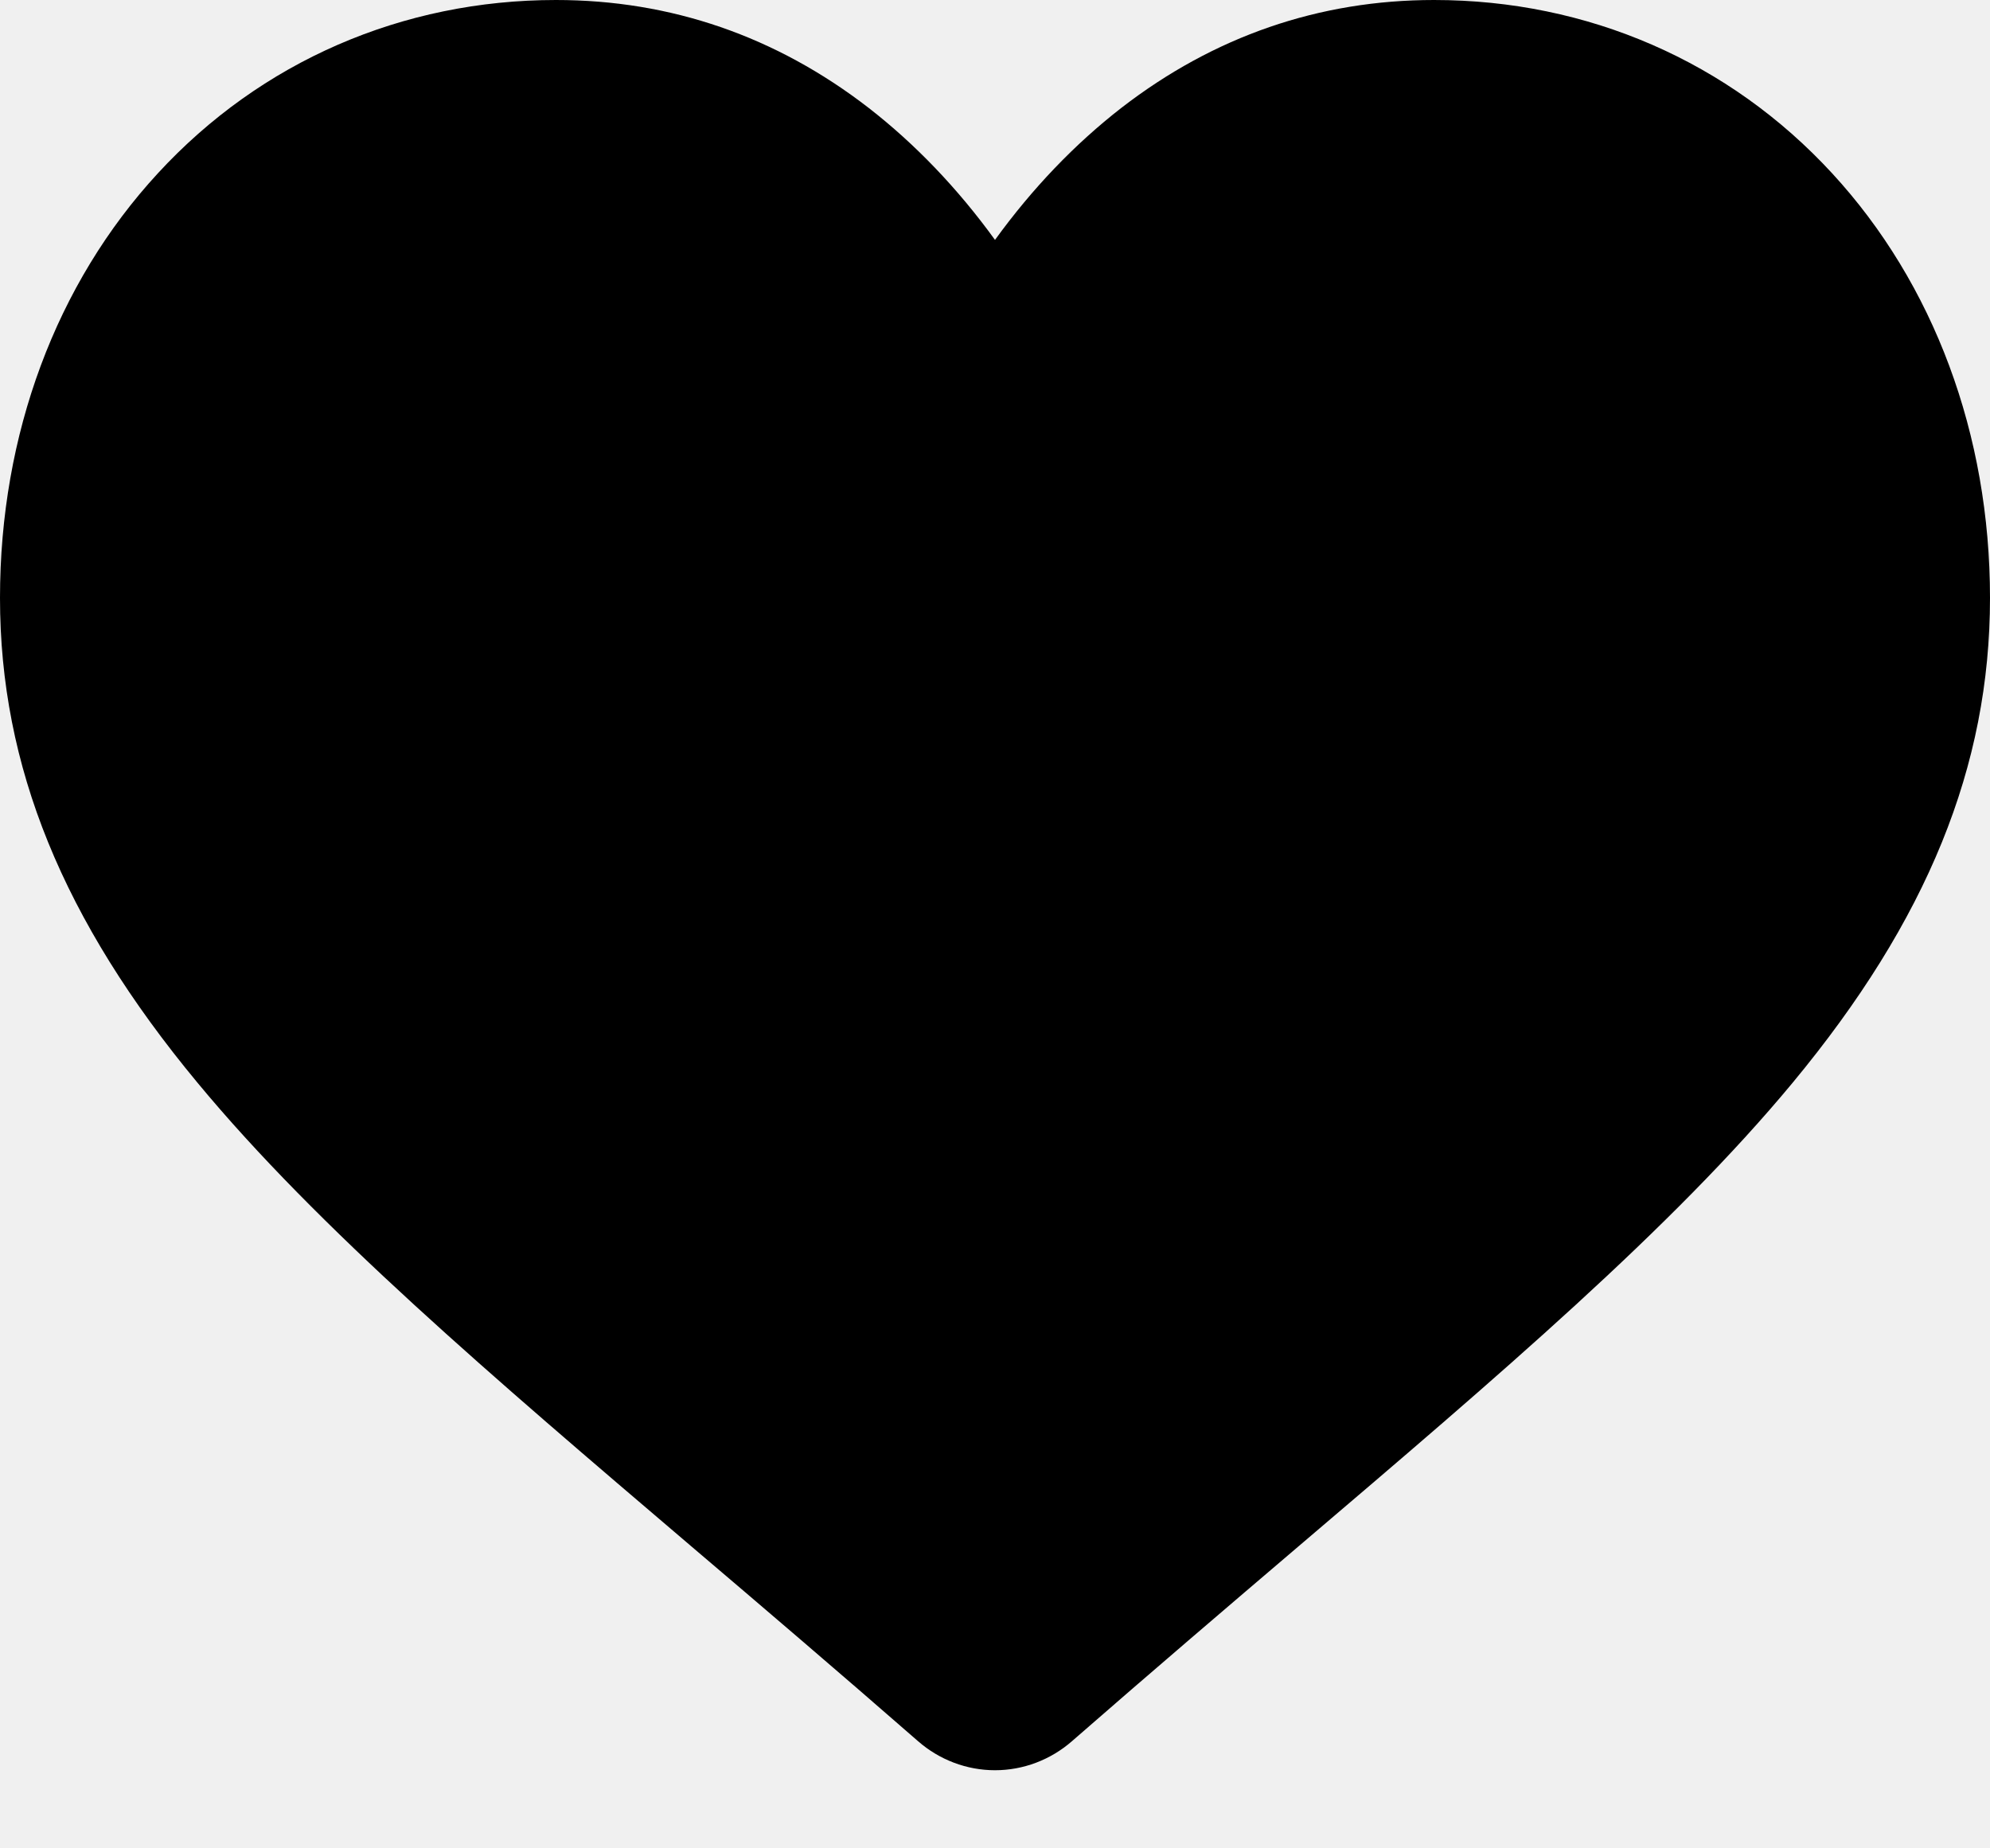
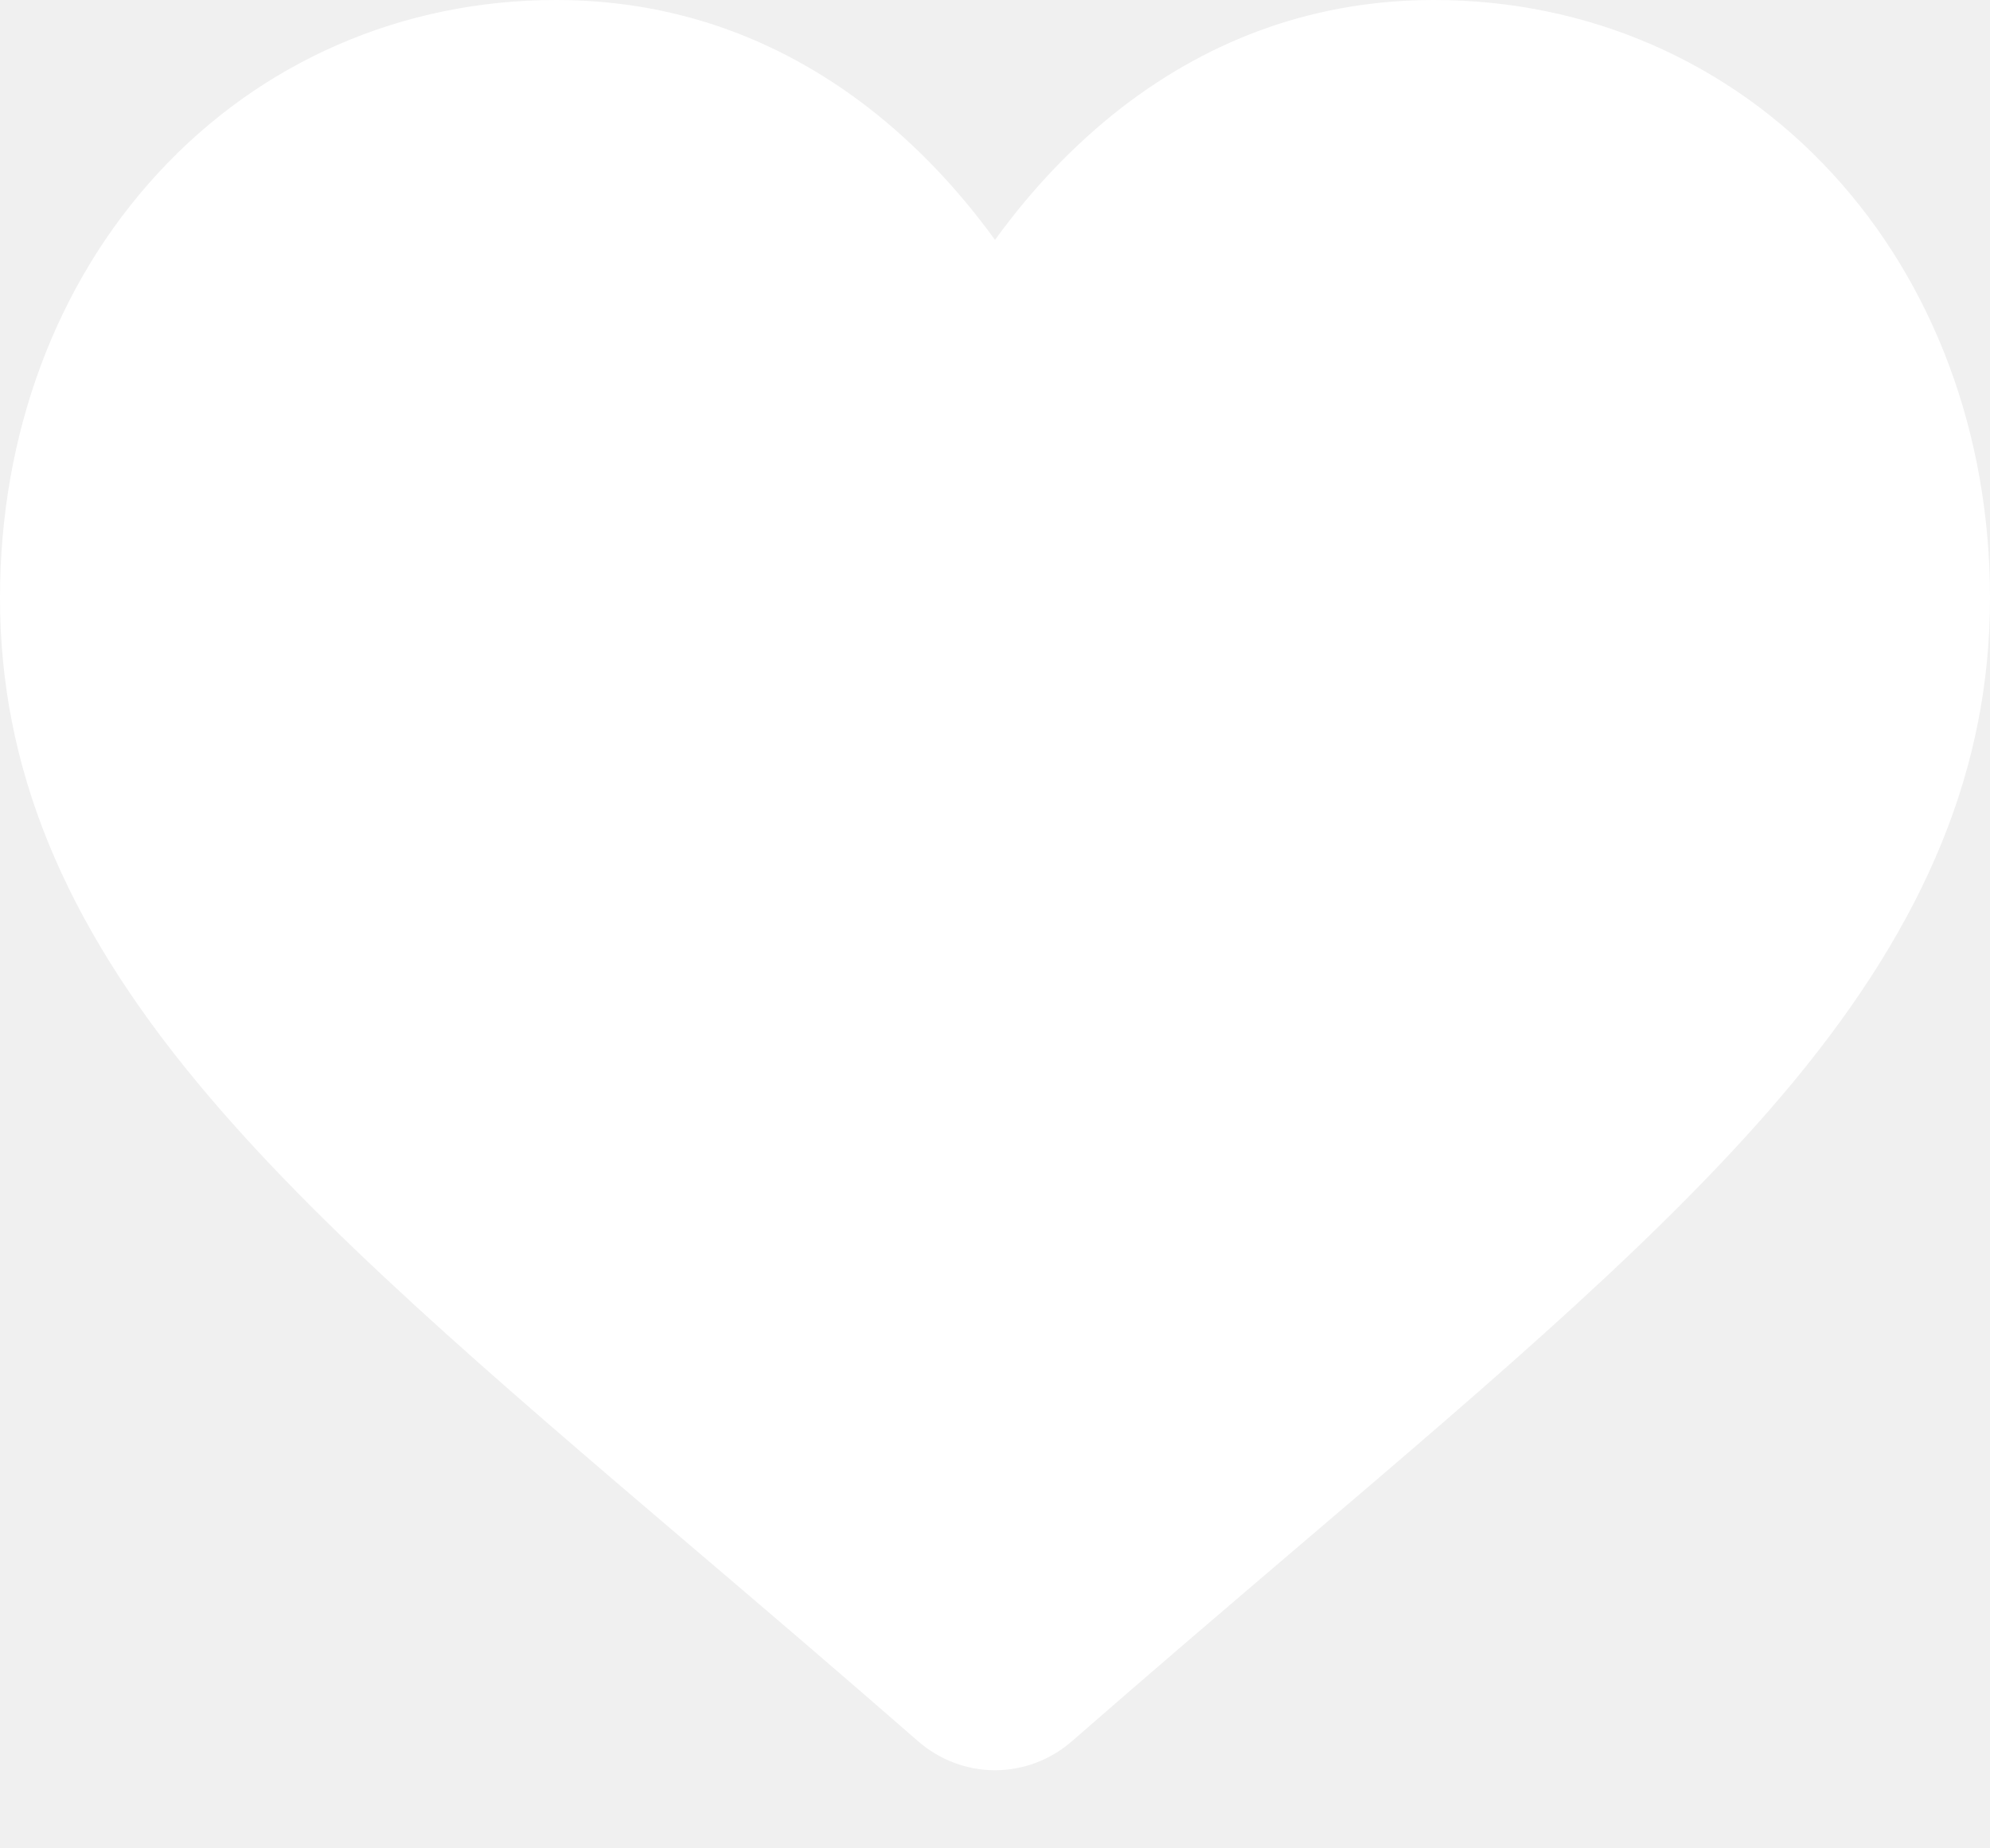
- <svg xmlns="http://www.w3.org/2000/svg" width="14" height="13" viewBox="0 0 14 13" fill="black">
+ <svg xmlns="http://www.w3.org/2000/svg" width="14" height="13" viewBox="0 0 14 13" fill="white">
  <path d="M12.889 1.219C12.165 0.433 11.17 0 10.089 0C9.281 0 8.541 0.255 7.889 0.759C7.561 1.014 7.263 1.325 7 1.688C6.737 1.325 6.439 1.014 6.111 0.759C5.459 0.255 4.719 0 3.911 0C2.83 0 1.835 0.433 1.111 1.219C0.394 1.996 0 3.057 0 4.207C0 5.391 0.441 6.475 1.389 7.618C2.236 8.641 3.454 9.679 4.864 10.881C5.346 11.291 5.892 11.757 6.459 12.252C6.609 12.383 6.801 12.456 7 12.456C7.199 12.456 7.391 12.383 7.541 12.252C8.108 11.757 8.654 11.291 9.136 10.88C10.546 9.679 11.764 8.641 12.612 7.618C13.559 6.475 14 5.391 14 4.207C14 3.057 13.605 1.996 12.889 1.219Z" />
</svg>
